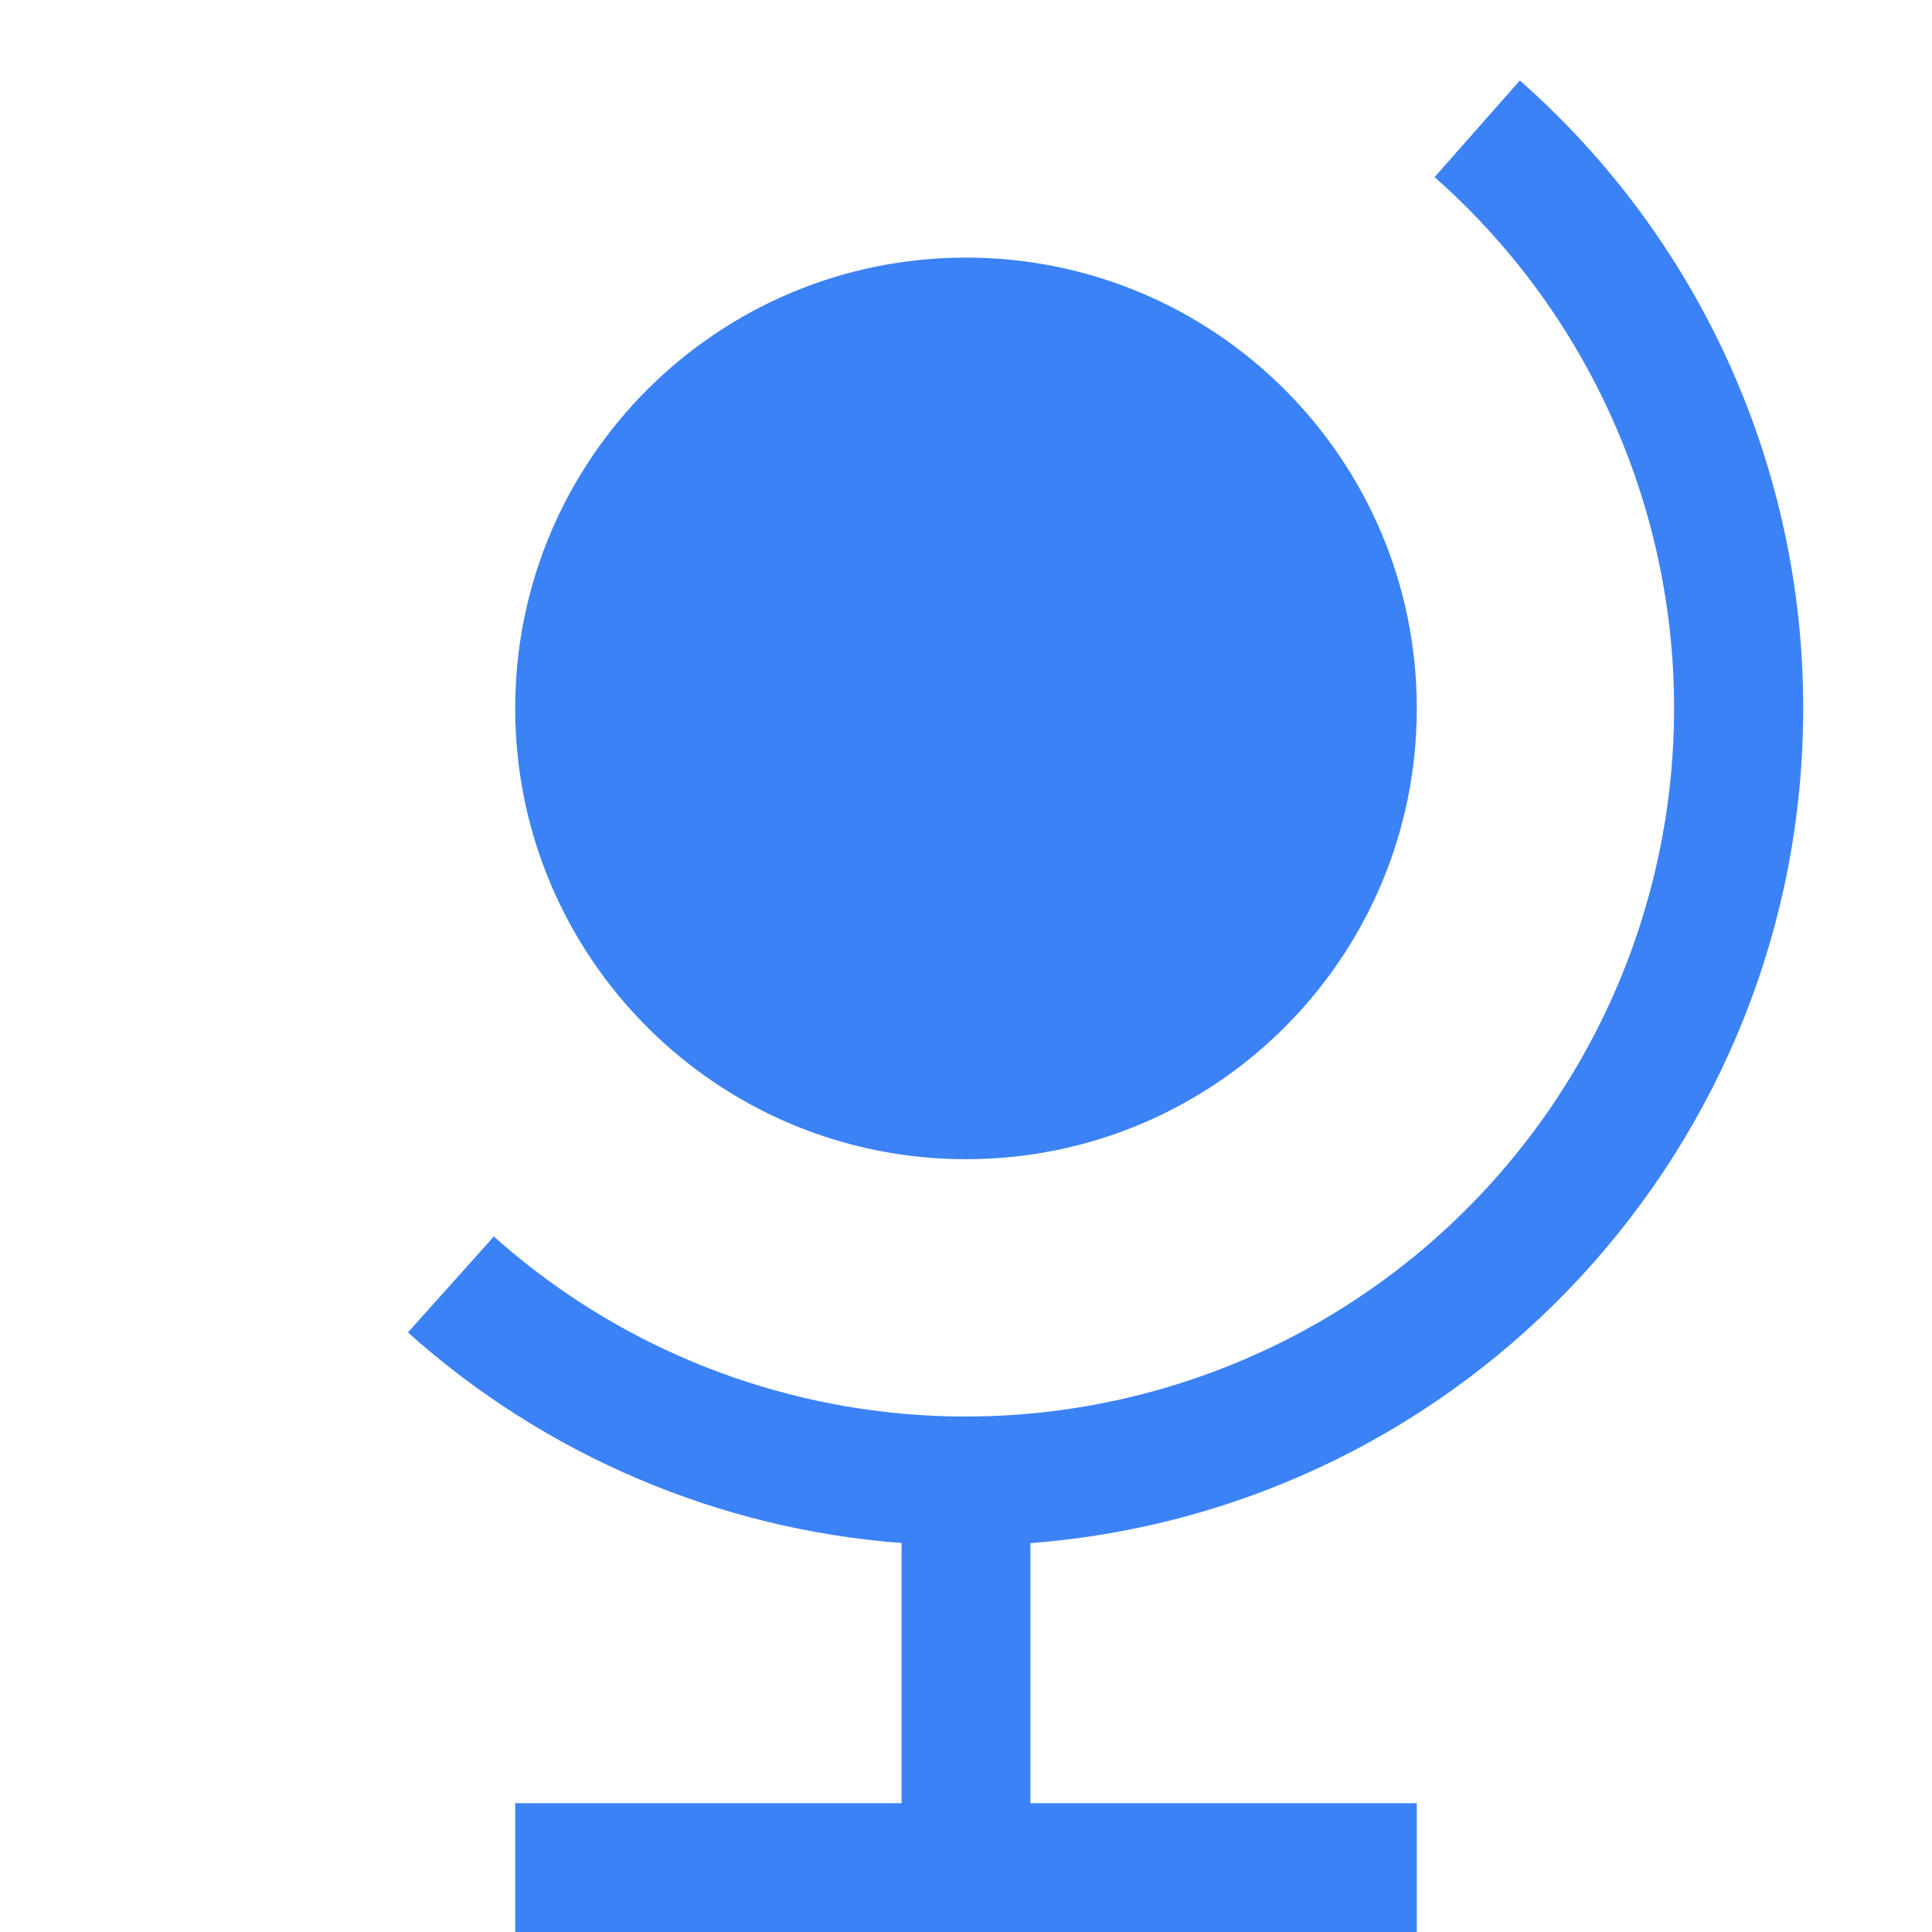
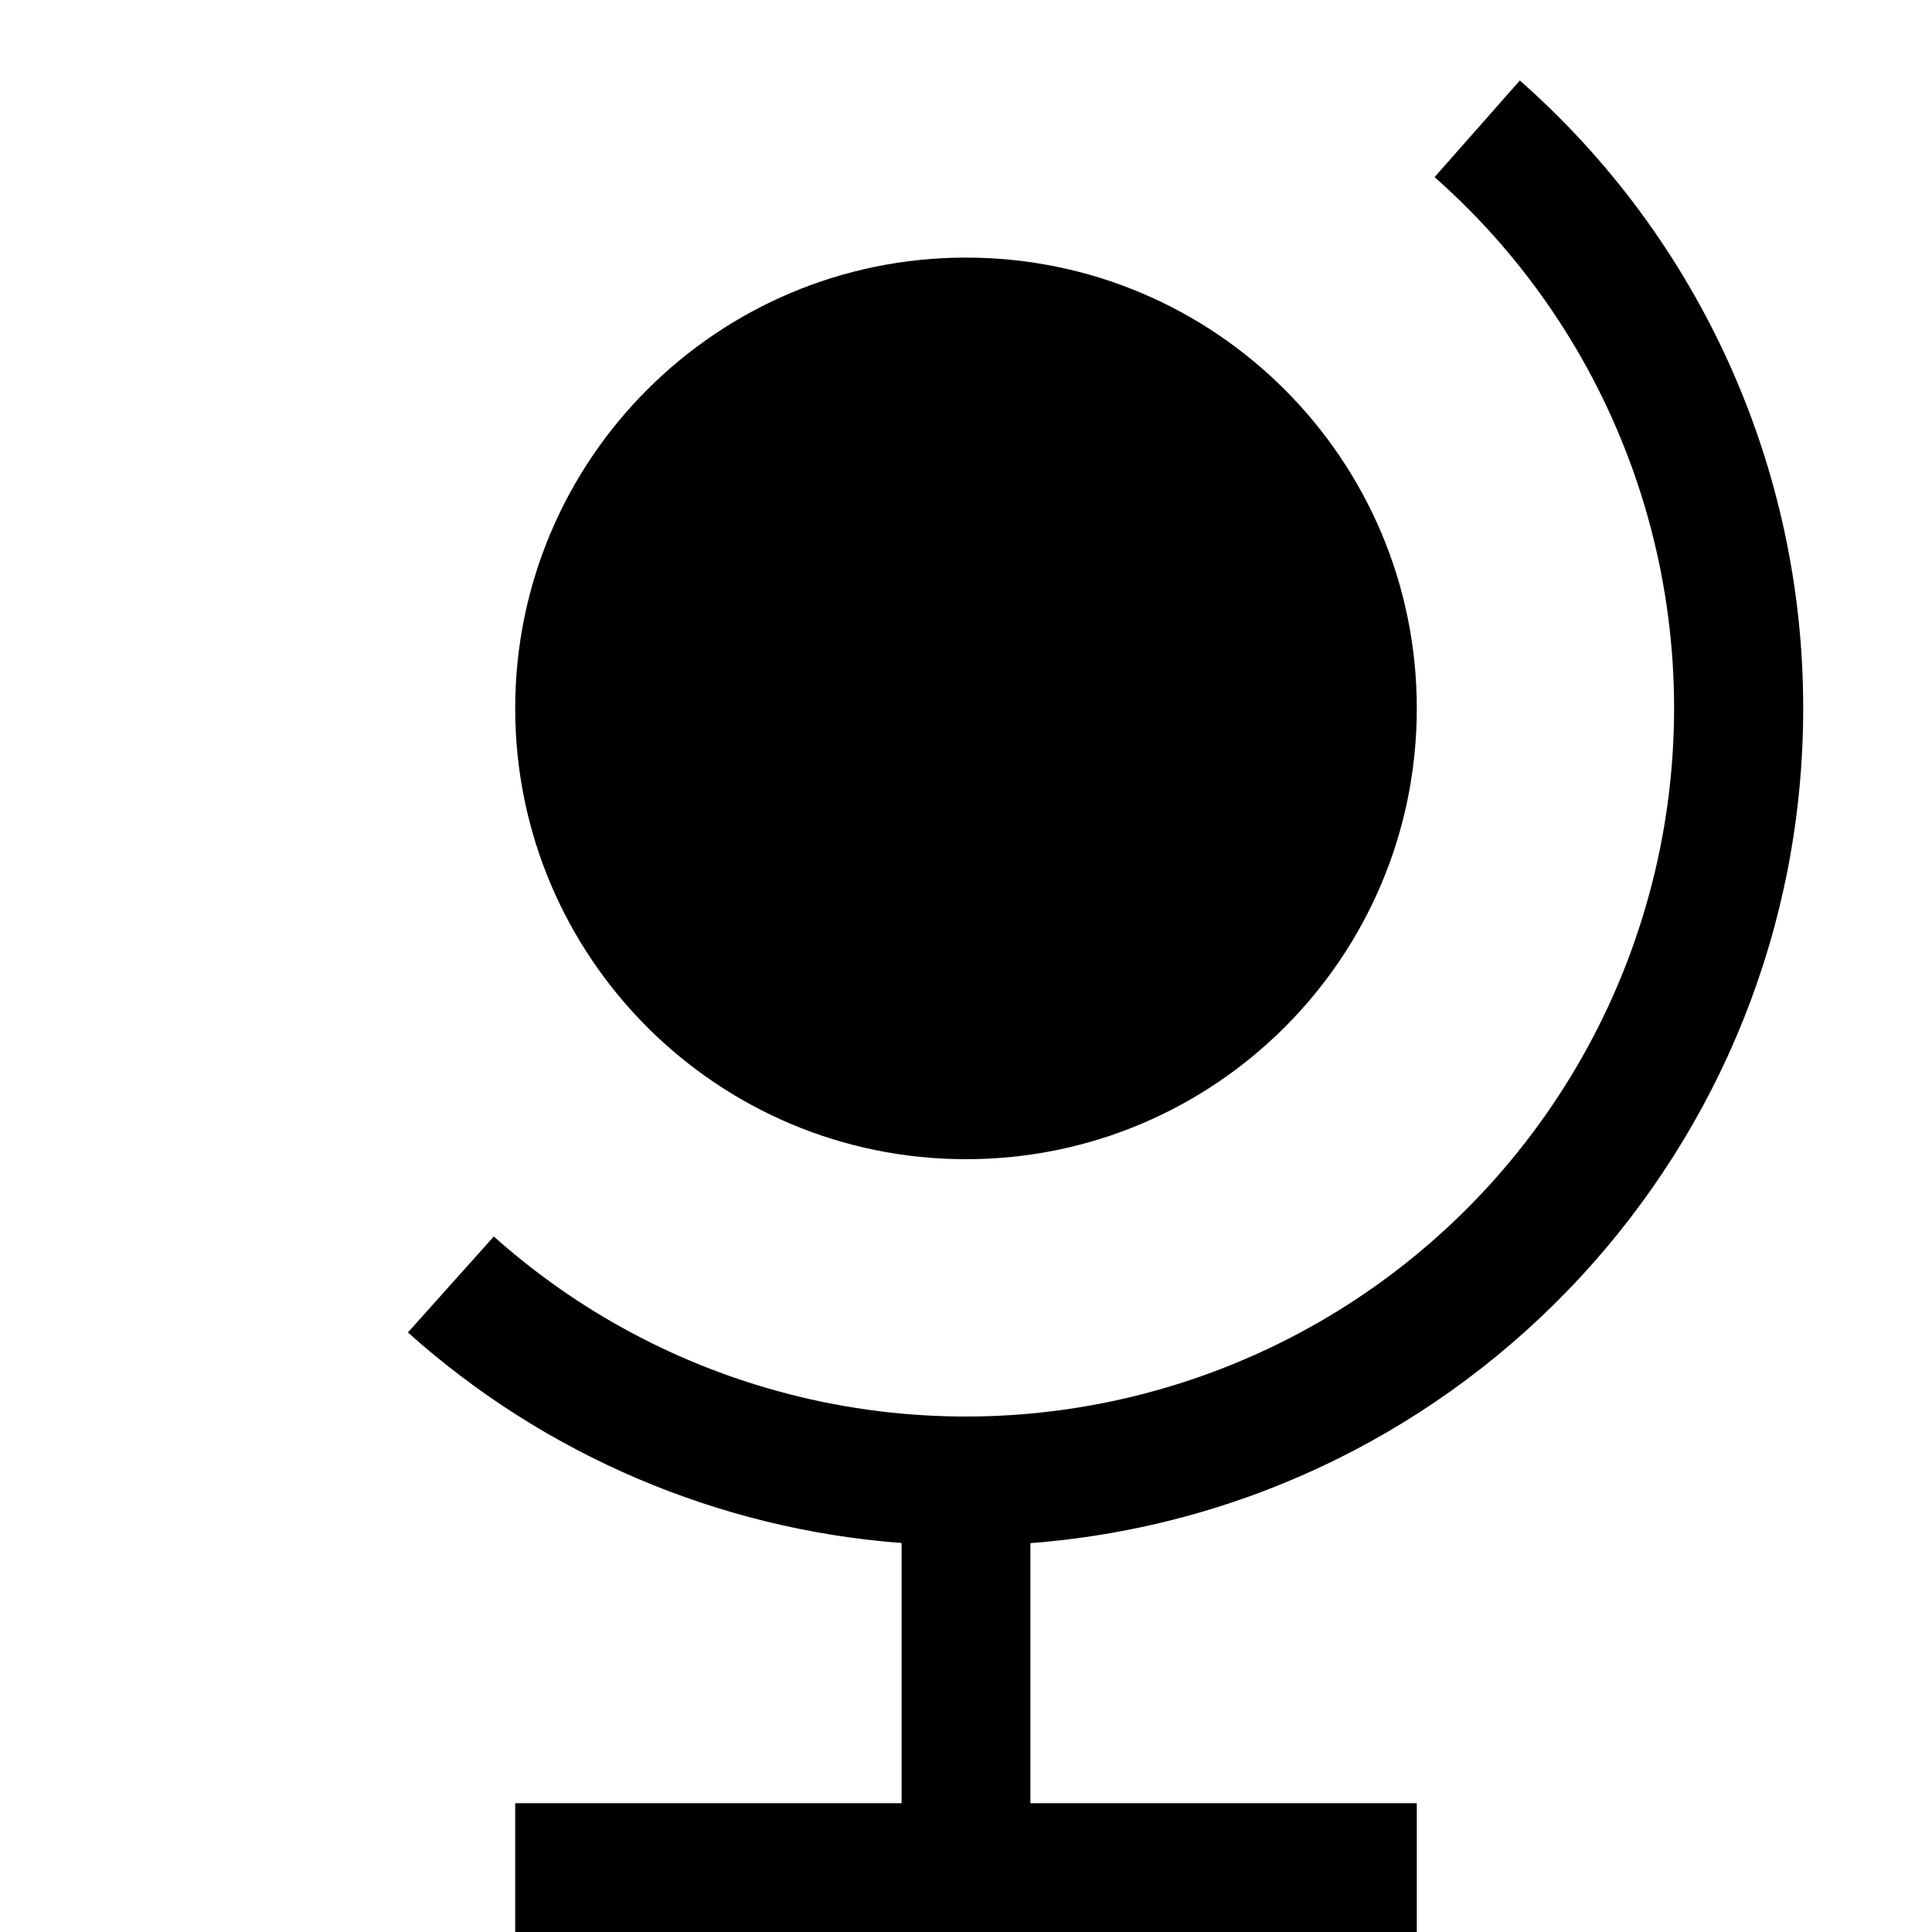
- <svg xmlns="http://www.w3.org/2000/svg" width="32" height="32" viewBox="0 0 15 15" color="#3b82f6">
+ <svg xmlns="http://www.w3.org/2000/svg" width="32" height="32" viewBox="0 0 15 15" color="#000000">
  <path fill="currentColor" d="M14 5.5A6.486 6.486 0 0 0 11.8.625l-.662.75A5.5 5.5 0 1 1 3.834 9.6l-.667.745A6.476 6.476 0 0 0 7 11.98V14H4v1h7v-1H8v-2.019A6.5 6.5 0 0 0 14 5.5Z" />
  <path fill="currentColor" d="M7.5 2a3.5 3.5 0 1 0 0 7a3.5 3.5 0 0 0 0-7Z" />
</svg>
